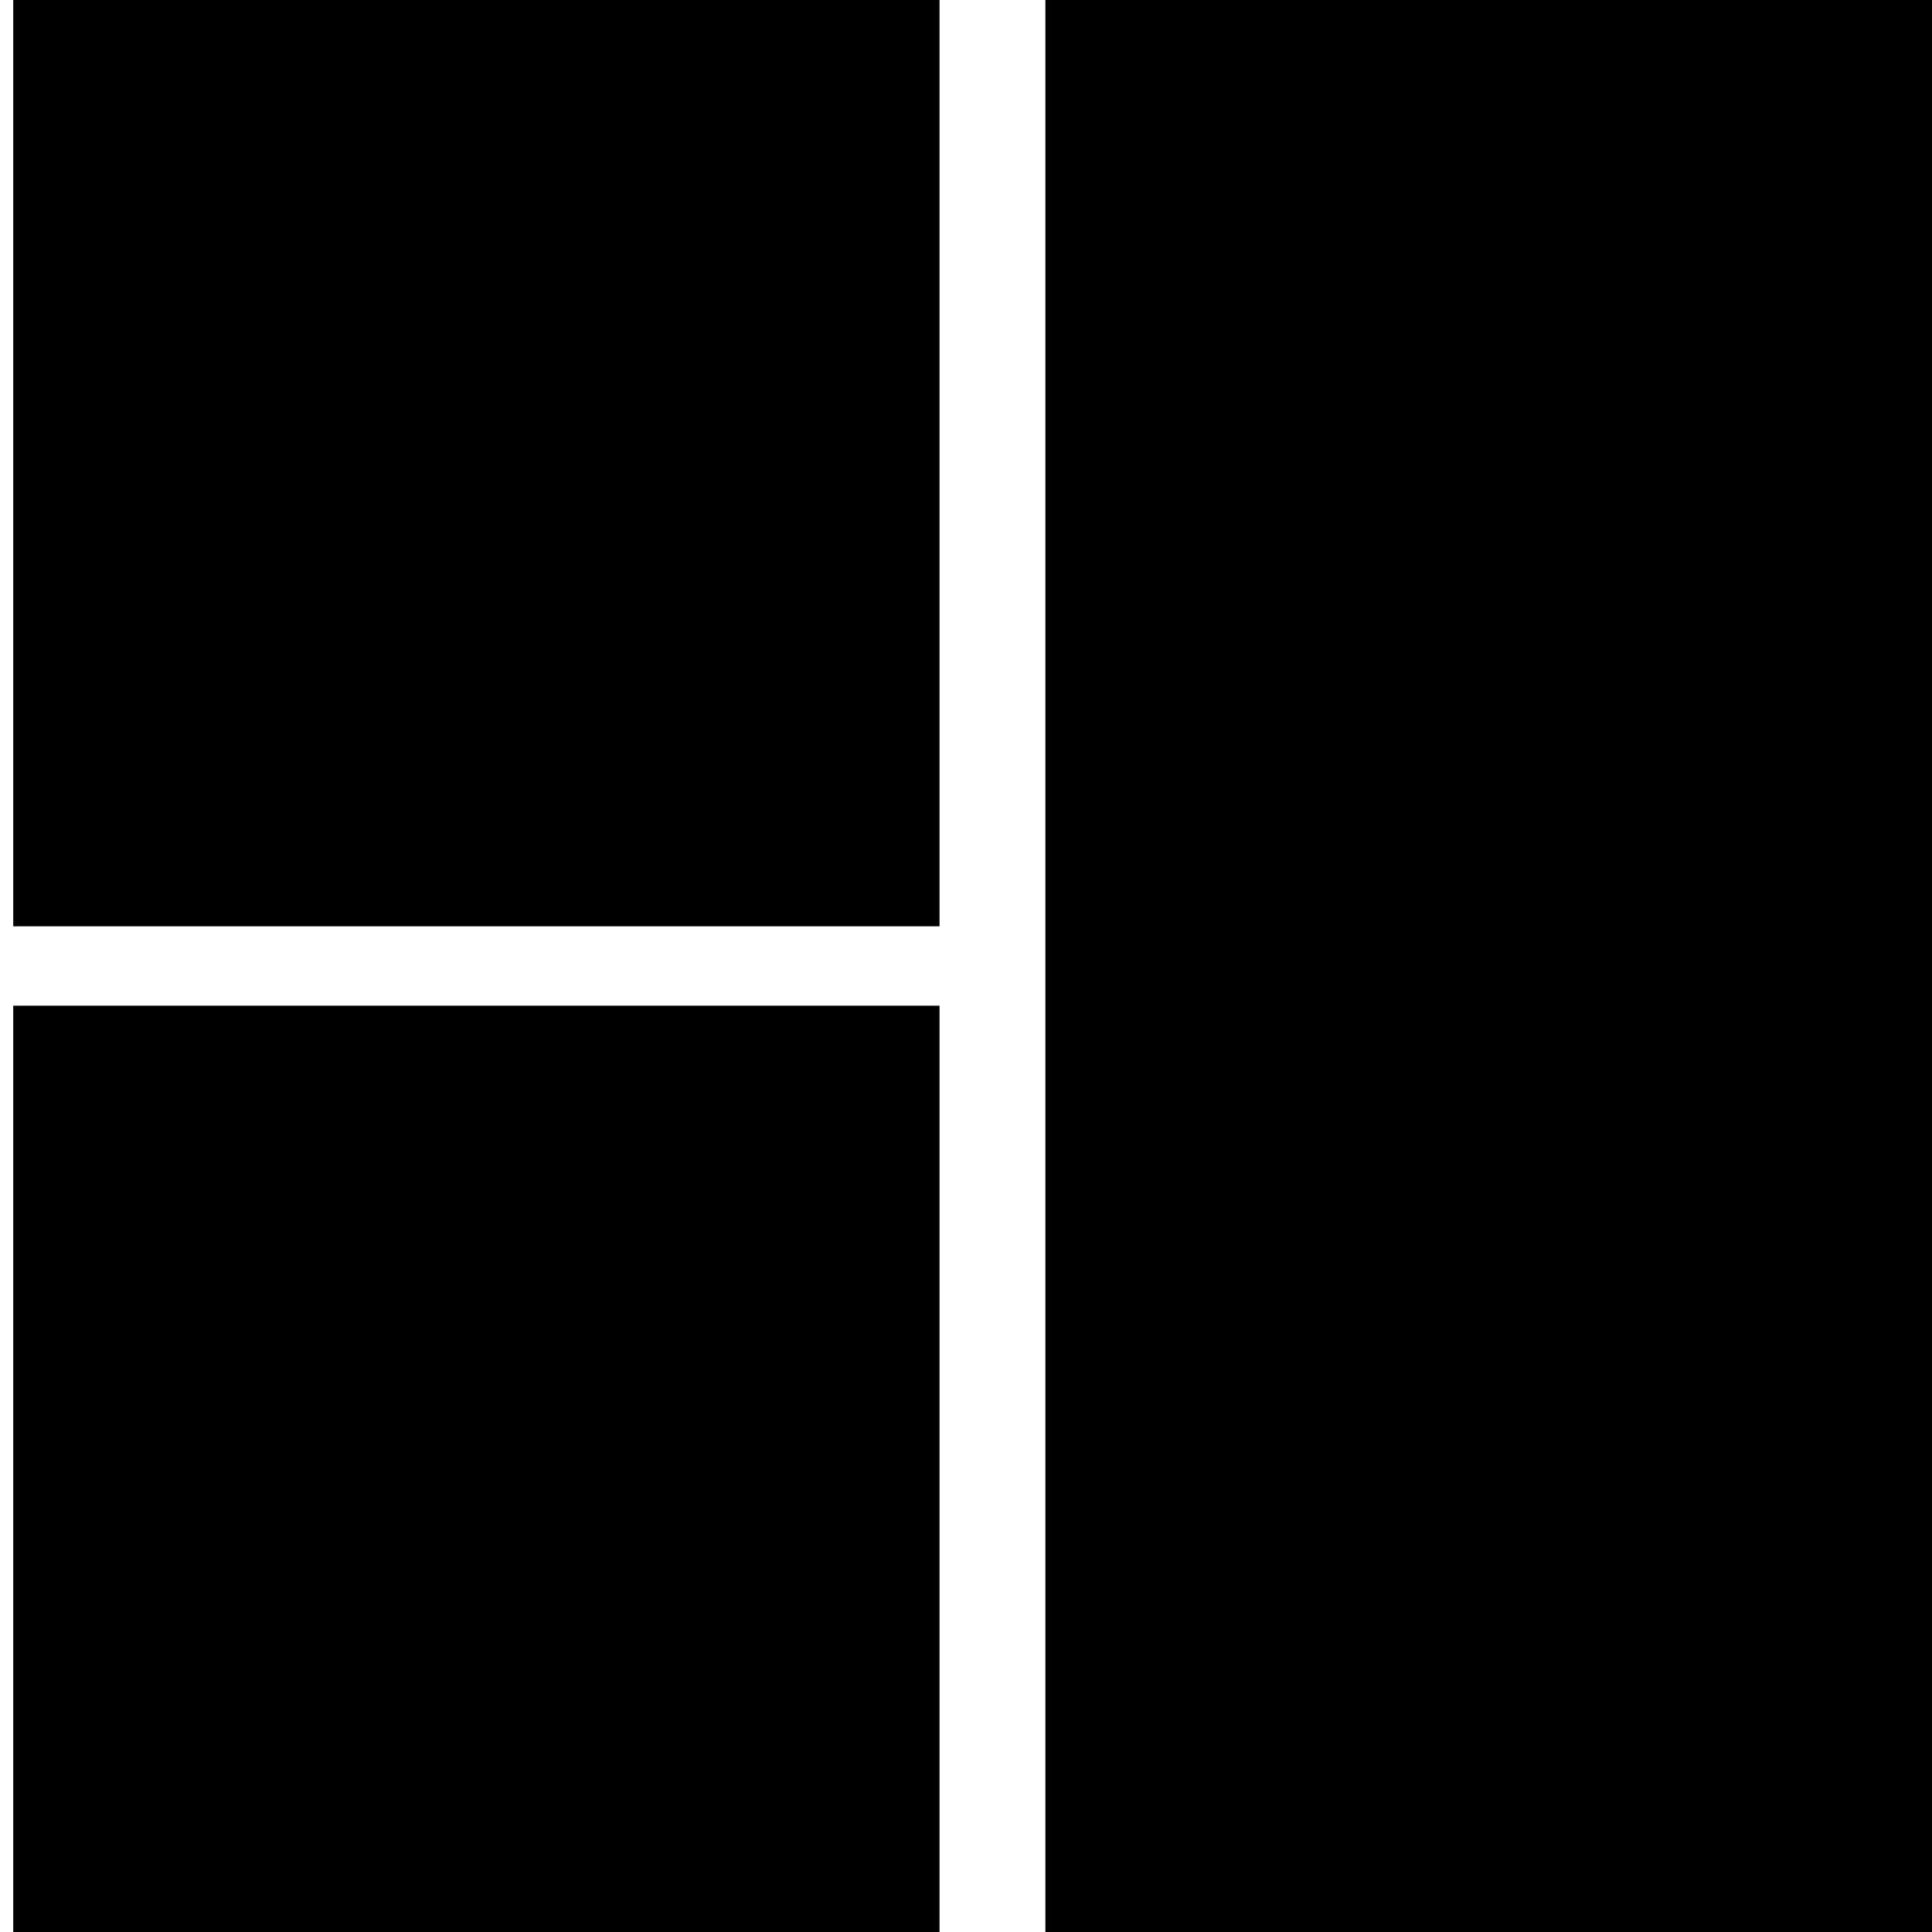
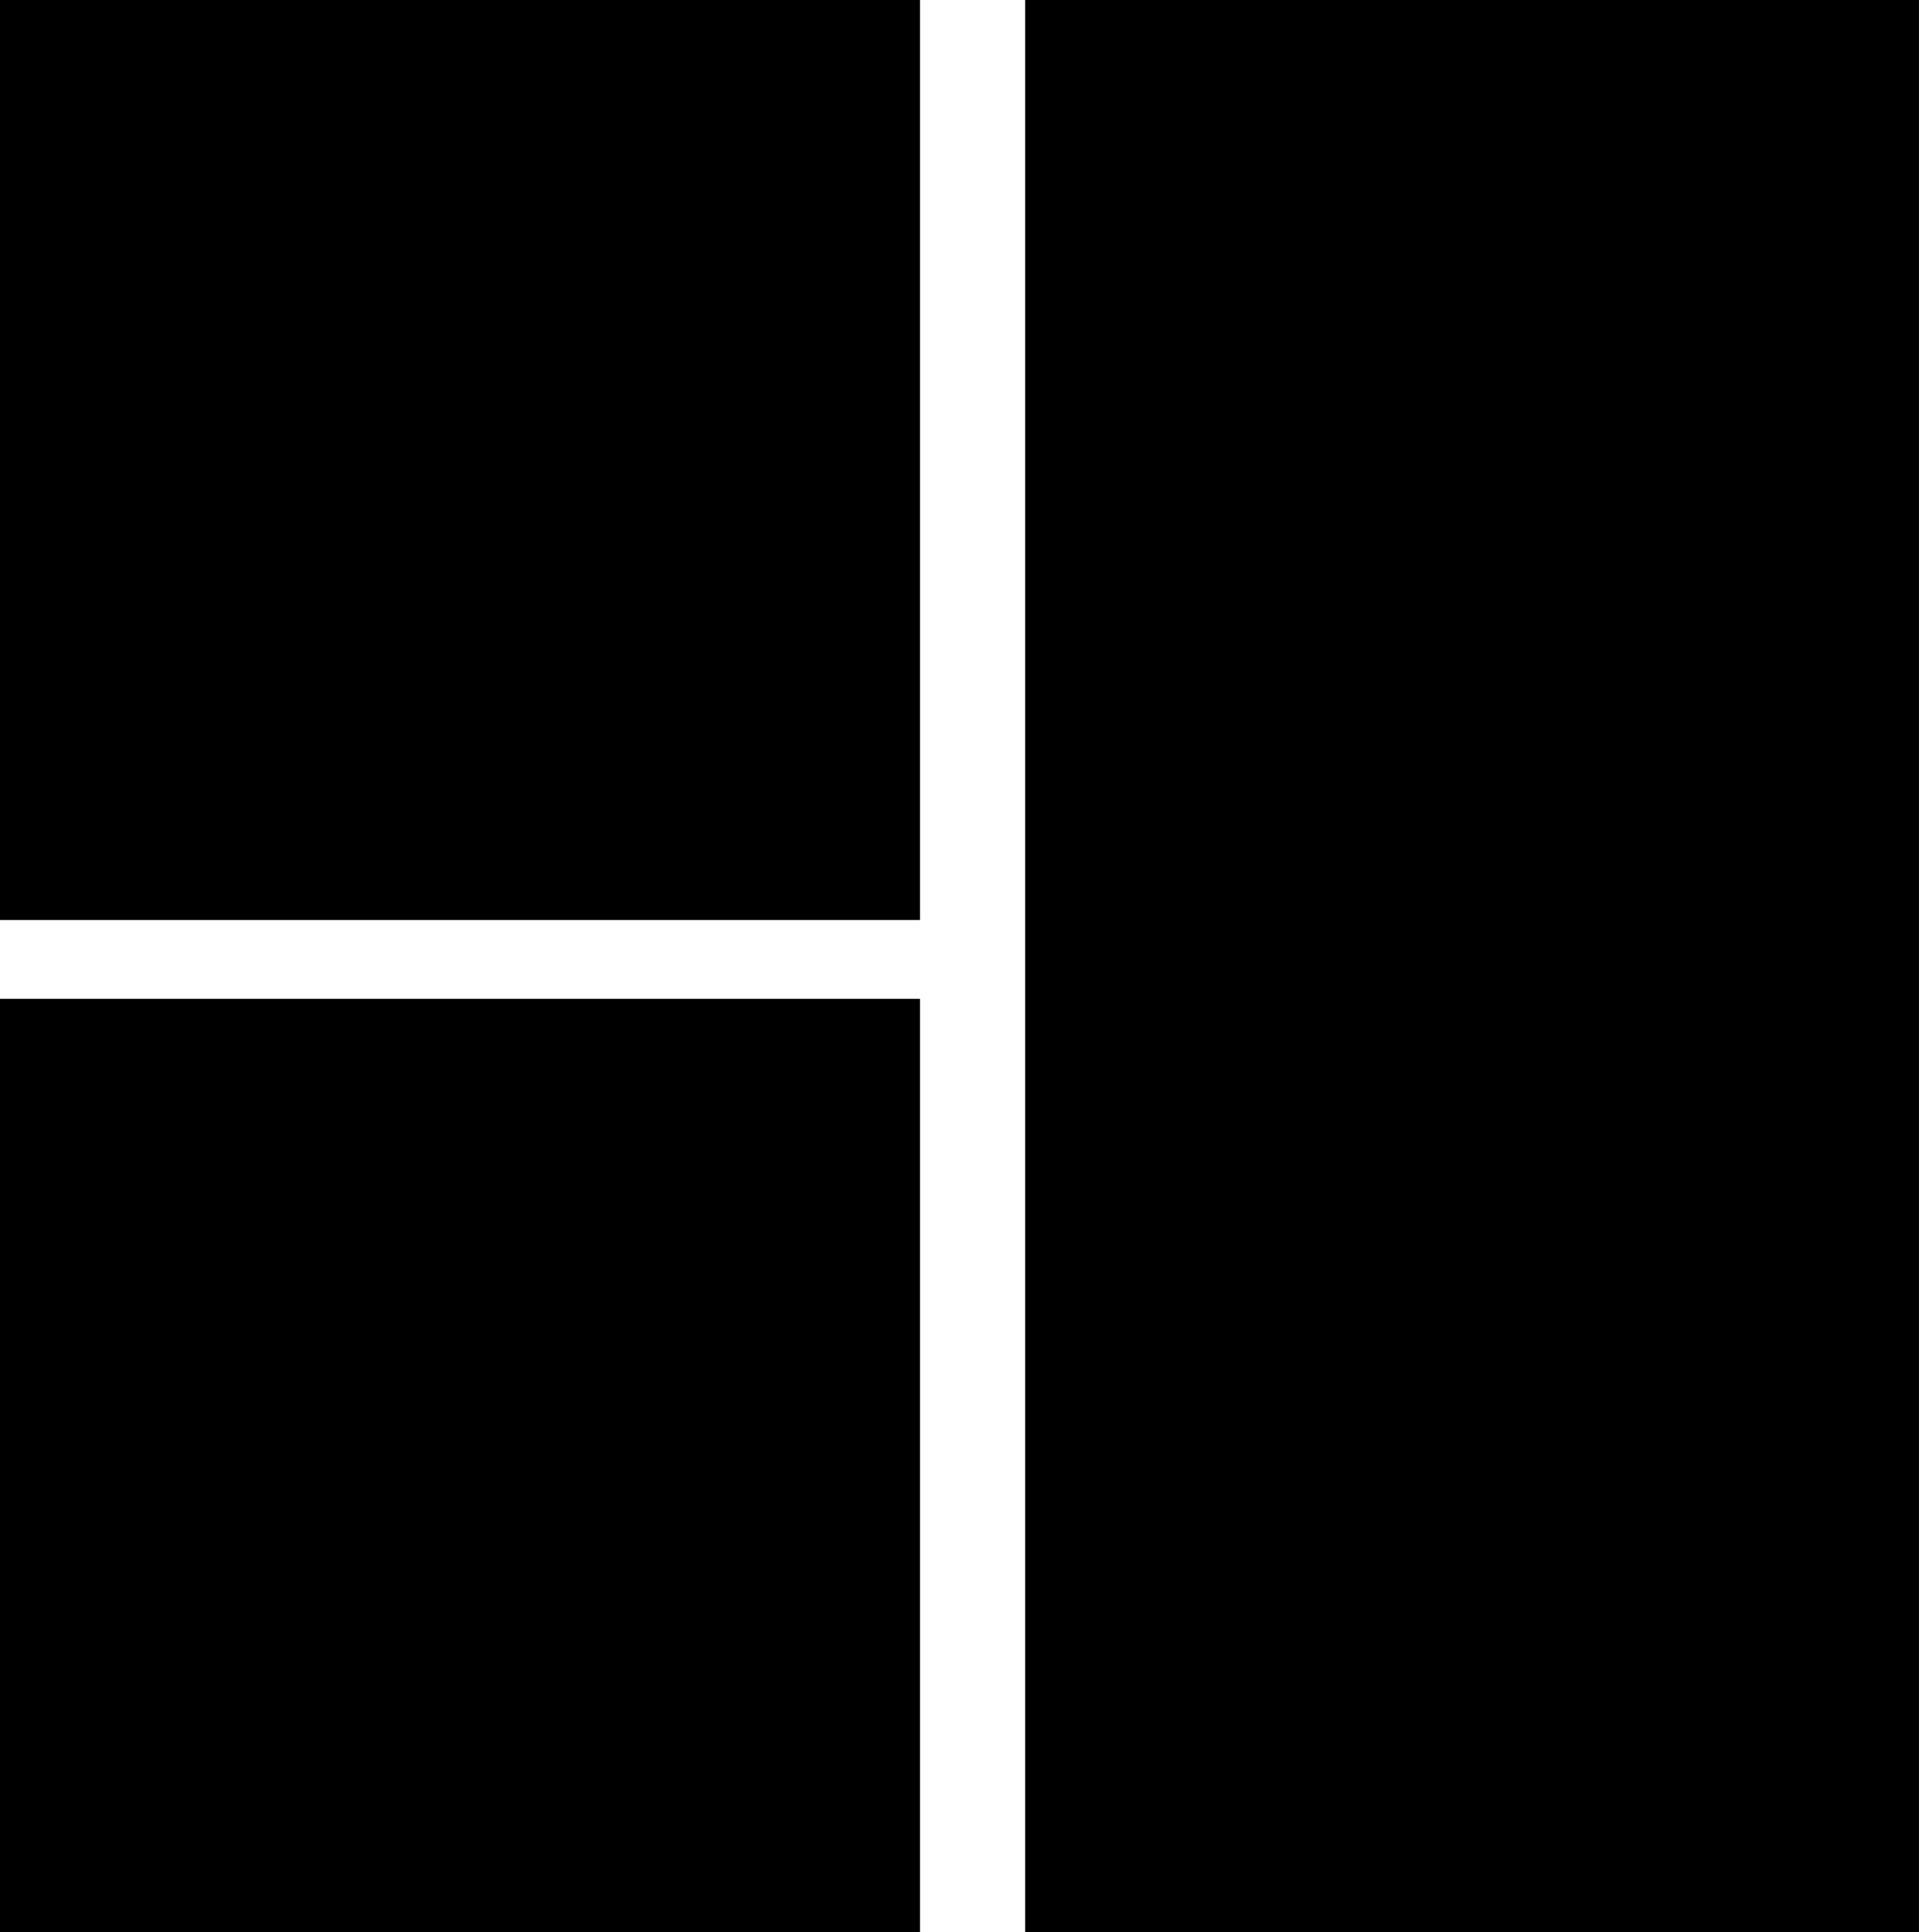
- <svg xmlns="http://www.w3.org/2000/svg" version="1.0" width="146pt" height="146pt" viewBox="0 0 146 146" preserveAspectRatio="xMidYMid meet">
-   <g transform="translate(0,146) scale(0.1,-0.1)" fill="#000000" stroke="none">
-     <path d="M10 1110 l0 -350 350 0 350 0 0 350 0 350 -350 0 -350 0 0 -350z" />
-     <path d="M790 730 l0 -730 335 0 335 0 0 730 0 730 -335 0 -335 0 0 -730z" />
-     <path d="M10 350 l0 -350 350 0 350 0 0 350 0 350 -350 0 -350 0 0 -350z" />
+ <svg xmlns="http://www.w3.org/2000/svg" version="1.0" width="147pt" height="147pt" viewBox="0 0 147 147" preserveAspectRatio="xMidYMid meet">
+   <g transform="translate(0,147) scale(0.1,-0.1)" fill="#000000" stroke="none">
+     <path d="M0 1120 l0 -350 350 0 350 0 0 350 0 350 -350 0 -350 0 0 -350z" />
+     <path d="M780 735 l0 -735 340 0 340 0 0 735 0 735 -340 0 -340 0 0 -735z" />
+     <path d="M0 355 l0 -355 350 0 350 0 0 355 0 355 -350 0 -350 0 0 -355z" />
  </g>
</svg>
